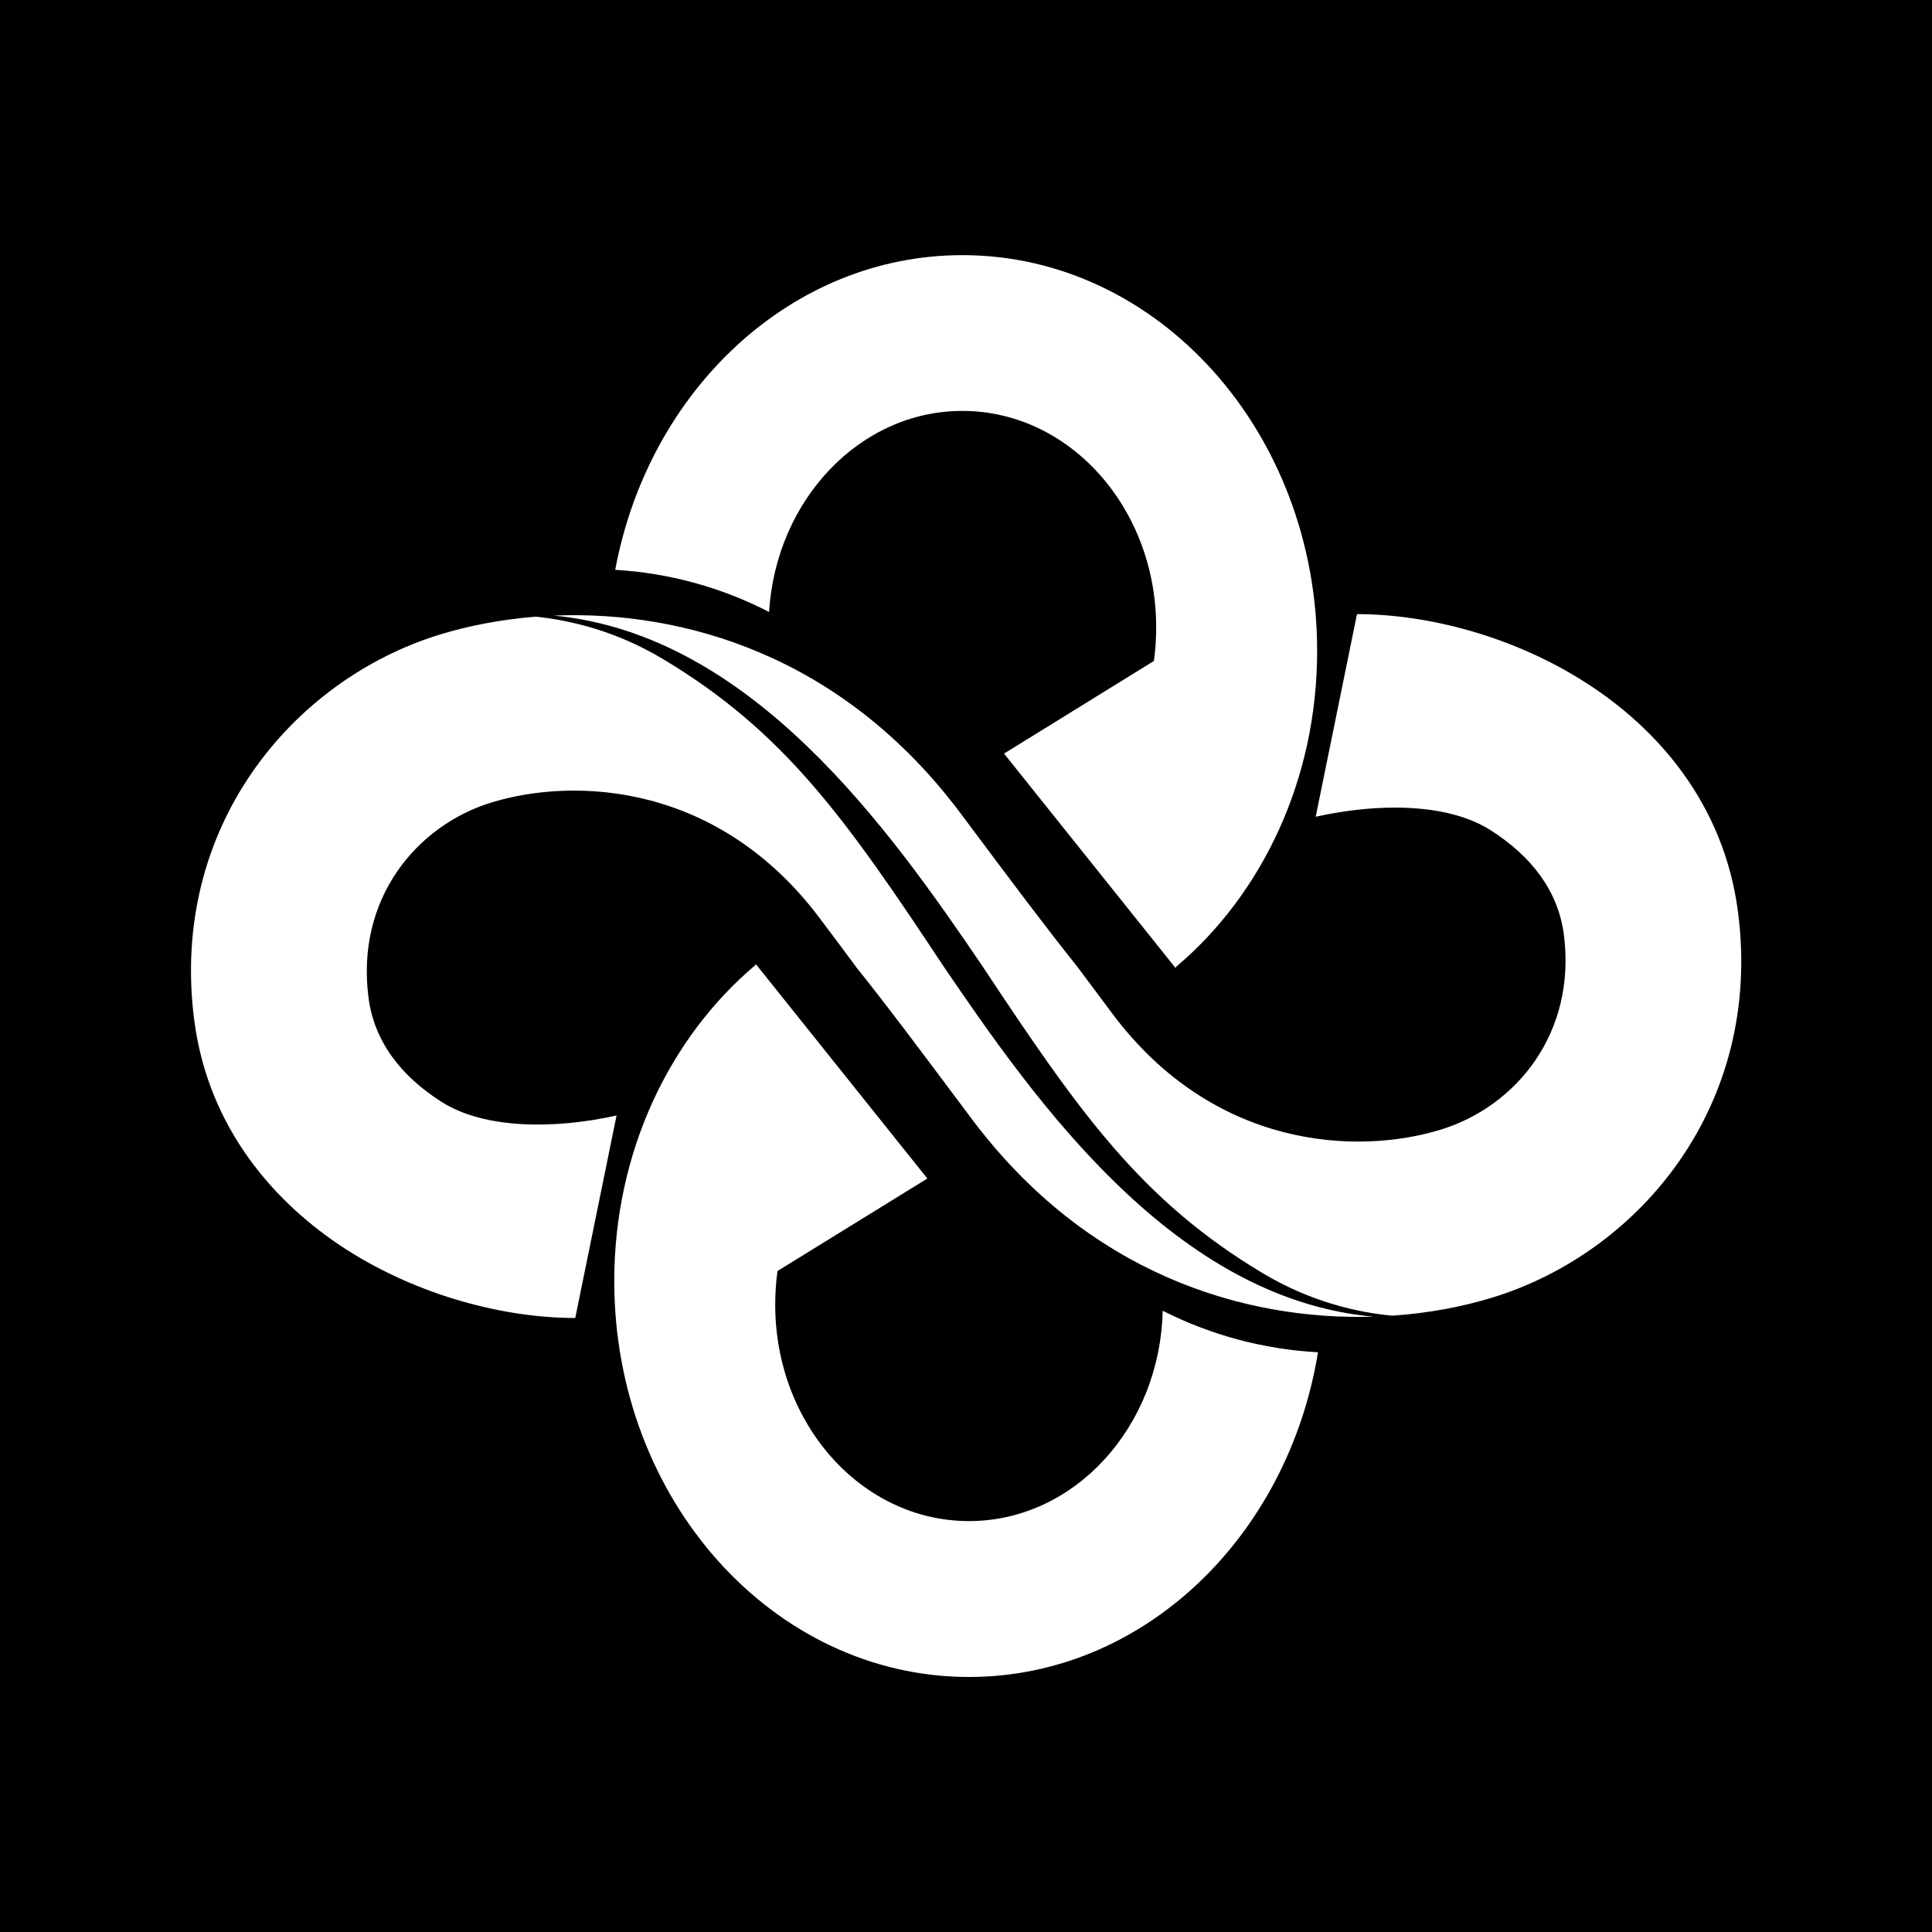
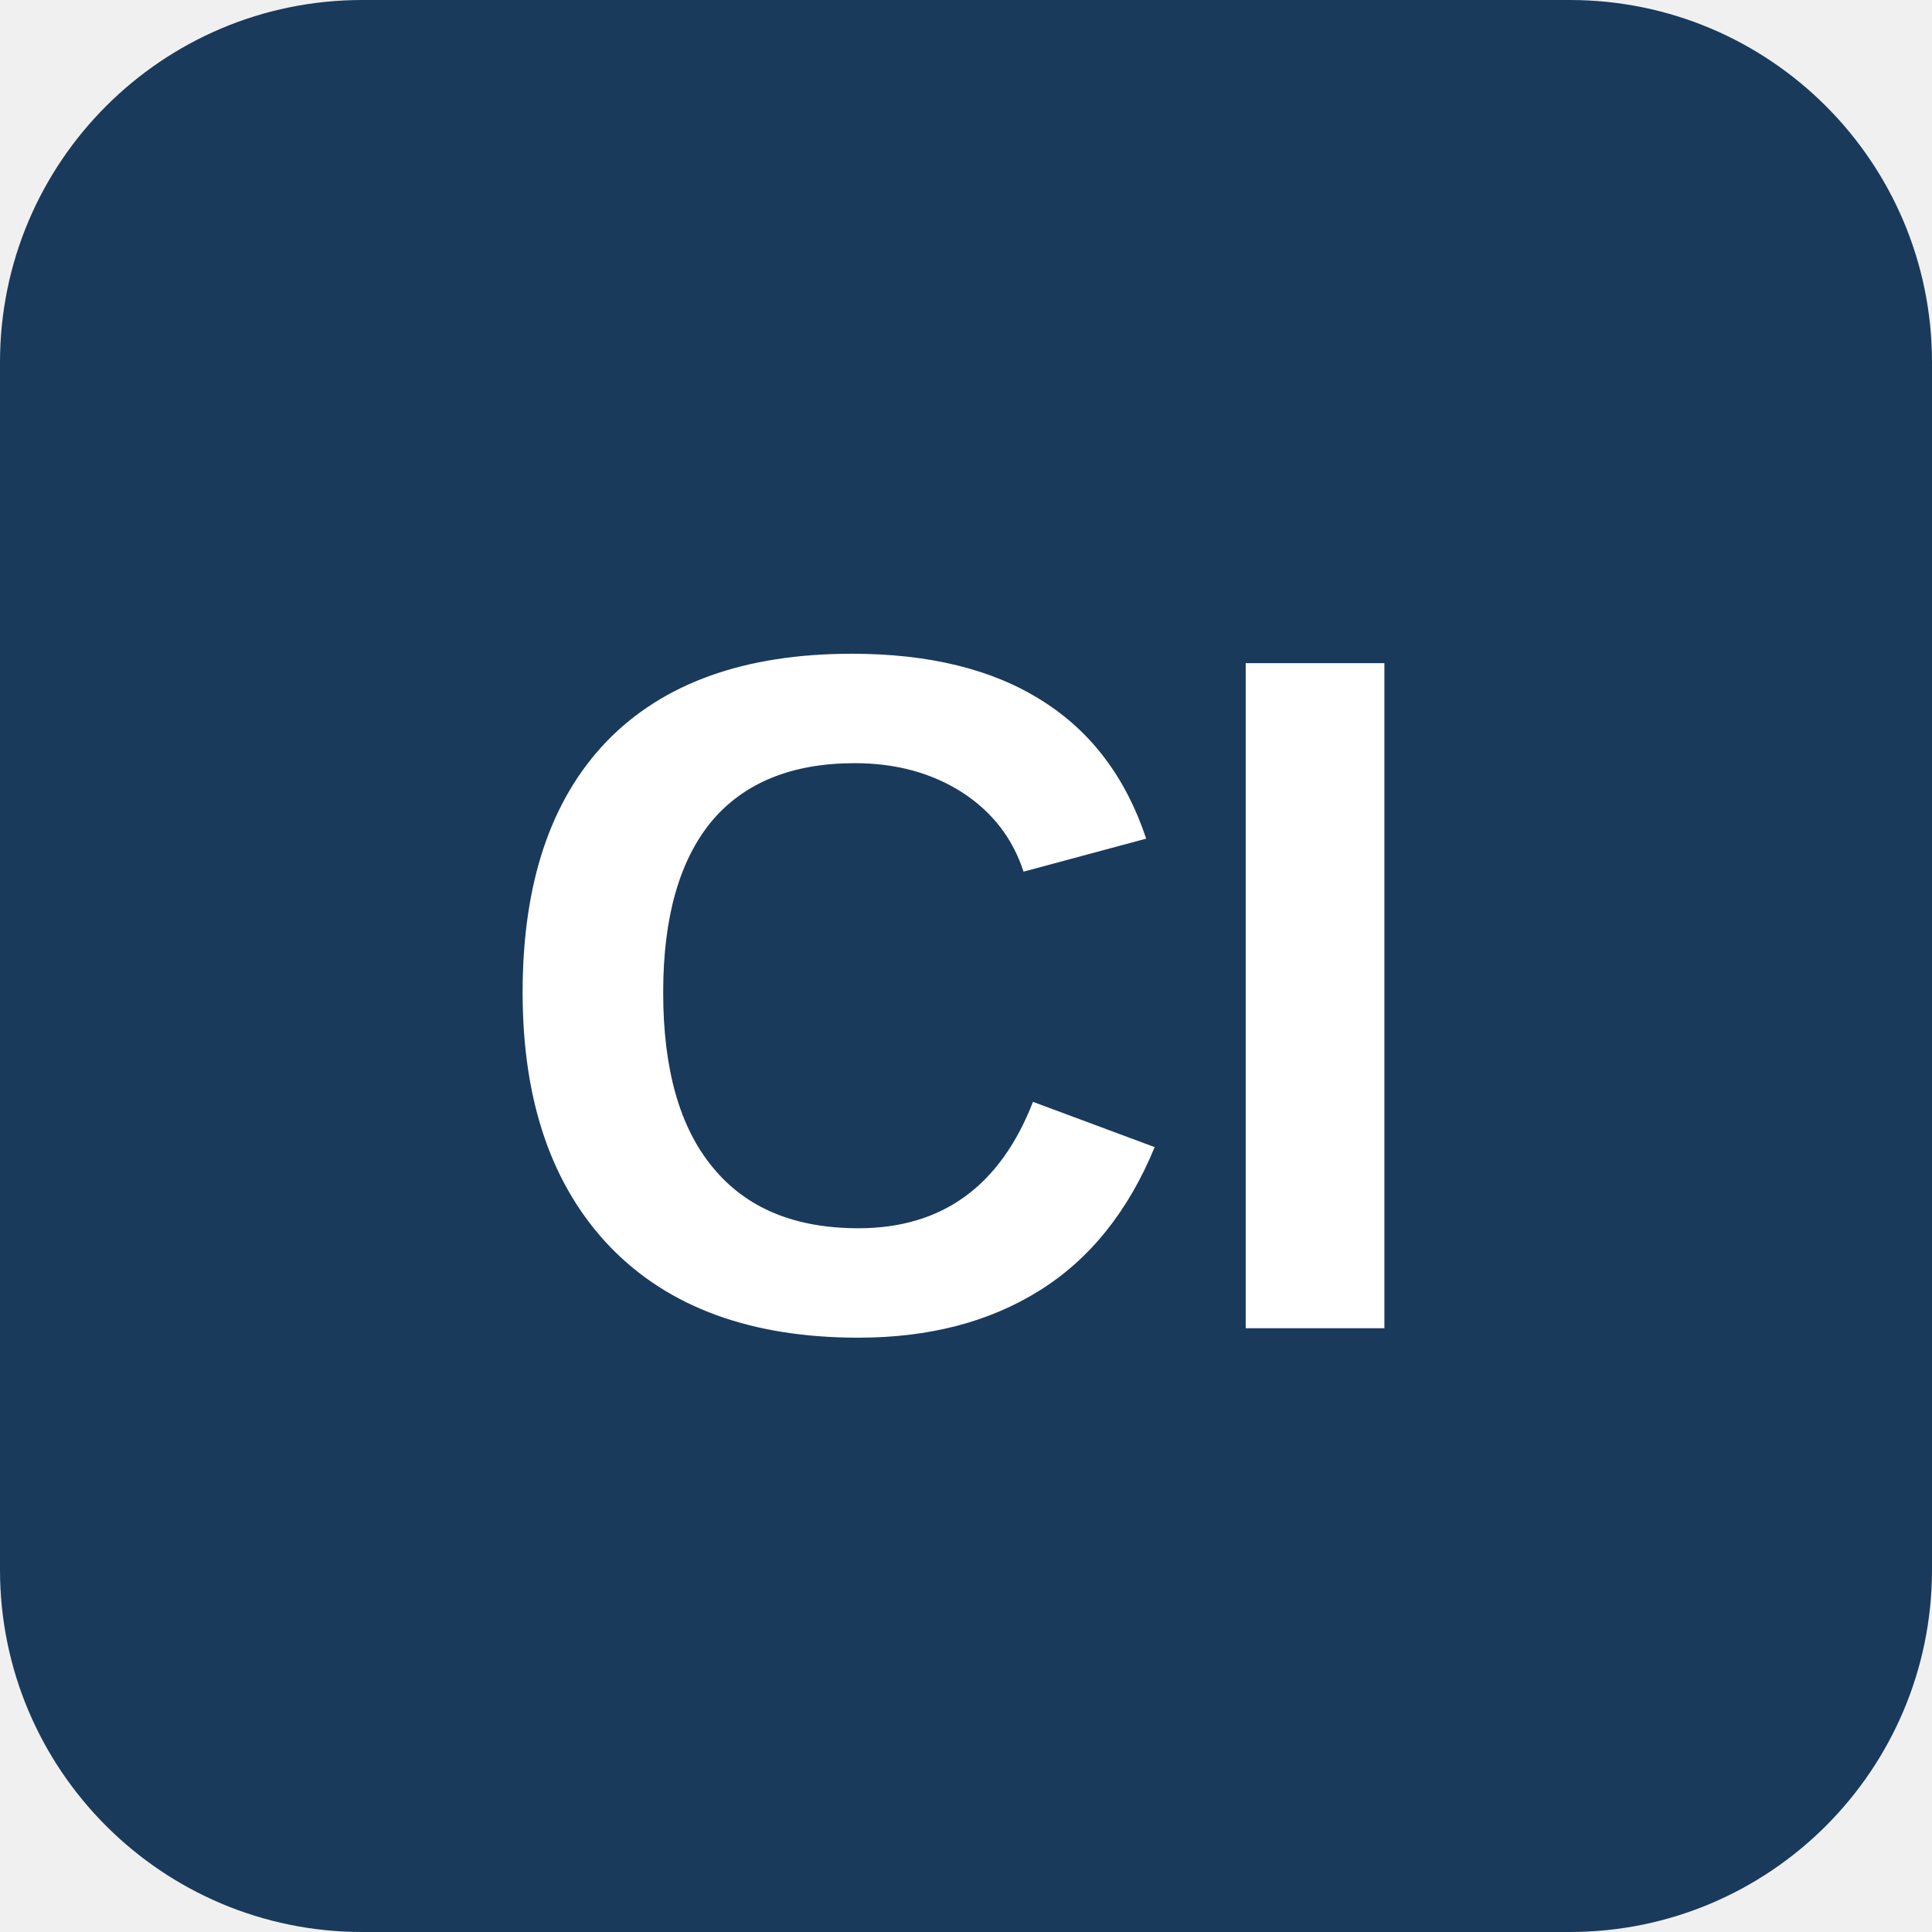
- <svg xmlns="http://www.w3.org/2000/svg" width="16" height="16" viewBox="0 0 16 16" fill="none">
-   <g clip-path="url(#clip0_121_6473)">
-     <path d="M16 0H0V16H16V0Z" fill="black" />
-     <path fill-rule="evenodd" clip-rule="evenodd" d="M5.095 4.719C5.372 3.231 6.554 2.113 7.97 2.113C9.592 2.113 10.908 3.58 10.908 5.391C10.908 6.458 10.45 7.407 9.742 8.005L9.735 8.016L8.315 6.241L9.556 5.474C9.569 5.383 9.575 5.29 9.575 5.195C9.575 4.206 8.857 3.403 7.97 3.403C7.122 3.403 6.427 4.138 6.369 5.068C5.983 4.869 5.552 4.746 5.095 4.719ZM4.438 5.107C4.147 5.13 3.878 5.183 3.643 5.255C2.419 5.631 1.4 6.855 1.609 8.452C1.726 9.343 2.274 9.969 2.878 10.354C3.472 10.731 4.175 10.915 4.764 10.915L5.106 9.238C4.593 9.352 4.014 9.352 3.658 9.126C3.313 8.907 3.098 8.618 3.052 8.263C2.945 7.446 3.447 6.837 4.07 6.646C4.761 6.434 5.951 6.484 6.792 7.609C6.835 7.666 6.877 7.723 6.919 7.778C6.975 7.854 7.03 7.928 7.085 8.001H7.084C7.342 8.322 7.626 8.703 7.965 9.156L8.045 9.263C9.012 10.556 10.31 10.937 11.374 10.904C9.728 10.756 8.582 9.132 7.813 8.001H7.813C7.005 6.781 6.496 6.059 5.489 5.457C5.104 5.226 4.726 5.137 4.438 5.107ZM11.531 10.896C11.24 10.869 10.854 10.781 10.459 10.545C9.453 9.943 8.944 9.221 8.136 8.001H8.136C7.369 6.872 6.226 5.253 4.586 5.098C5.658 5.054 6.978 5.428 7.957 6.738L8.037 6.845C8.376 7.299 8.661 7.68 8.918 8.001H8.918C8.972 8.074 9.028 8.148 9.084 8.223C9.125 8.279 9.168 8.335 9.21 8.392C10.051 9.517 11.241 9.568 11.932 9.355C12.555 9.164 13.057 8.555 12.951 7.738C12.904 7.383 12.689 7.095 12.344 6.875C11.989 6.649 11.41 6.649 10.896 6.764L11.238 5.086C11.827 5.086 12.531 5.27 13.124 5.648C13.729 6.032 14.276 6.658 14.393 7.549C14.602 9.147 13.584 10.37 12.359 10.746C12.115 10.821 11.834 10.875 11.531 10.896ZM8.025 13.888C9.467 13.888 10.666 12.728 10.915 11.199C10.454 11.174 10.018 11.052 9.629 10.855C9.606 11.821 8.896 12.597 8.025 12.597C7.138 12.597 6.42 11.795 6.42 10.805C6.42 10.71 6.426 10.617 6.439 10.526L7.68 9.76L6.26 7.985L6.253 7.995C5.545 8.593 5.087 9.542 5.087 10.609C5.087 12.42 6.403 13.888 8.025 13.888Z" fill="white" />
-   </g>
-   <defs>
-     <clipPath id="clip0_121_6473">
-       <rect width="16" height="16" fill="white" />
-     </clipPath>
-   </defs>
+ <svg xmlns="http://www.w3.org/2000/svg" viewBox="0 0 32 32">
+   <rect width="32" height="32" rx="6" fill="#1a3a5c" />
+   <text x="16" y="22" text-anchor="middle" font-family="Arial" font-weight="bold" font-size="16" fill="white">CI</text>
</svg>
